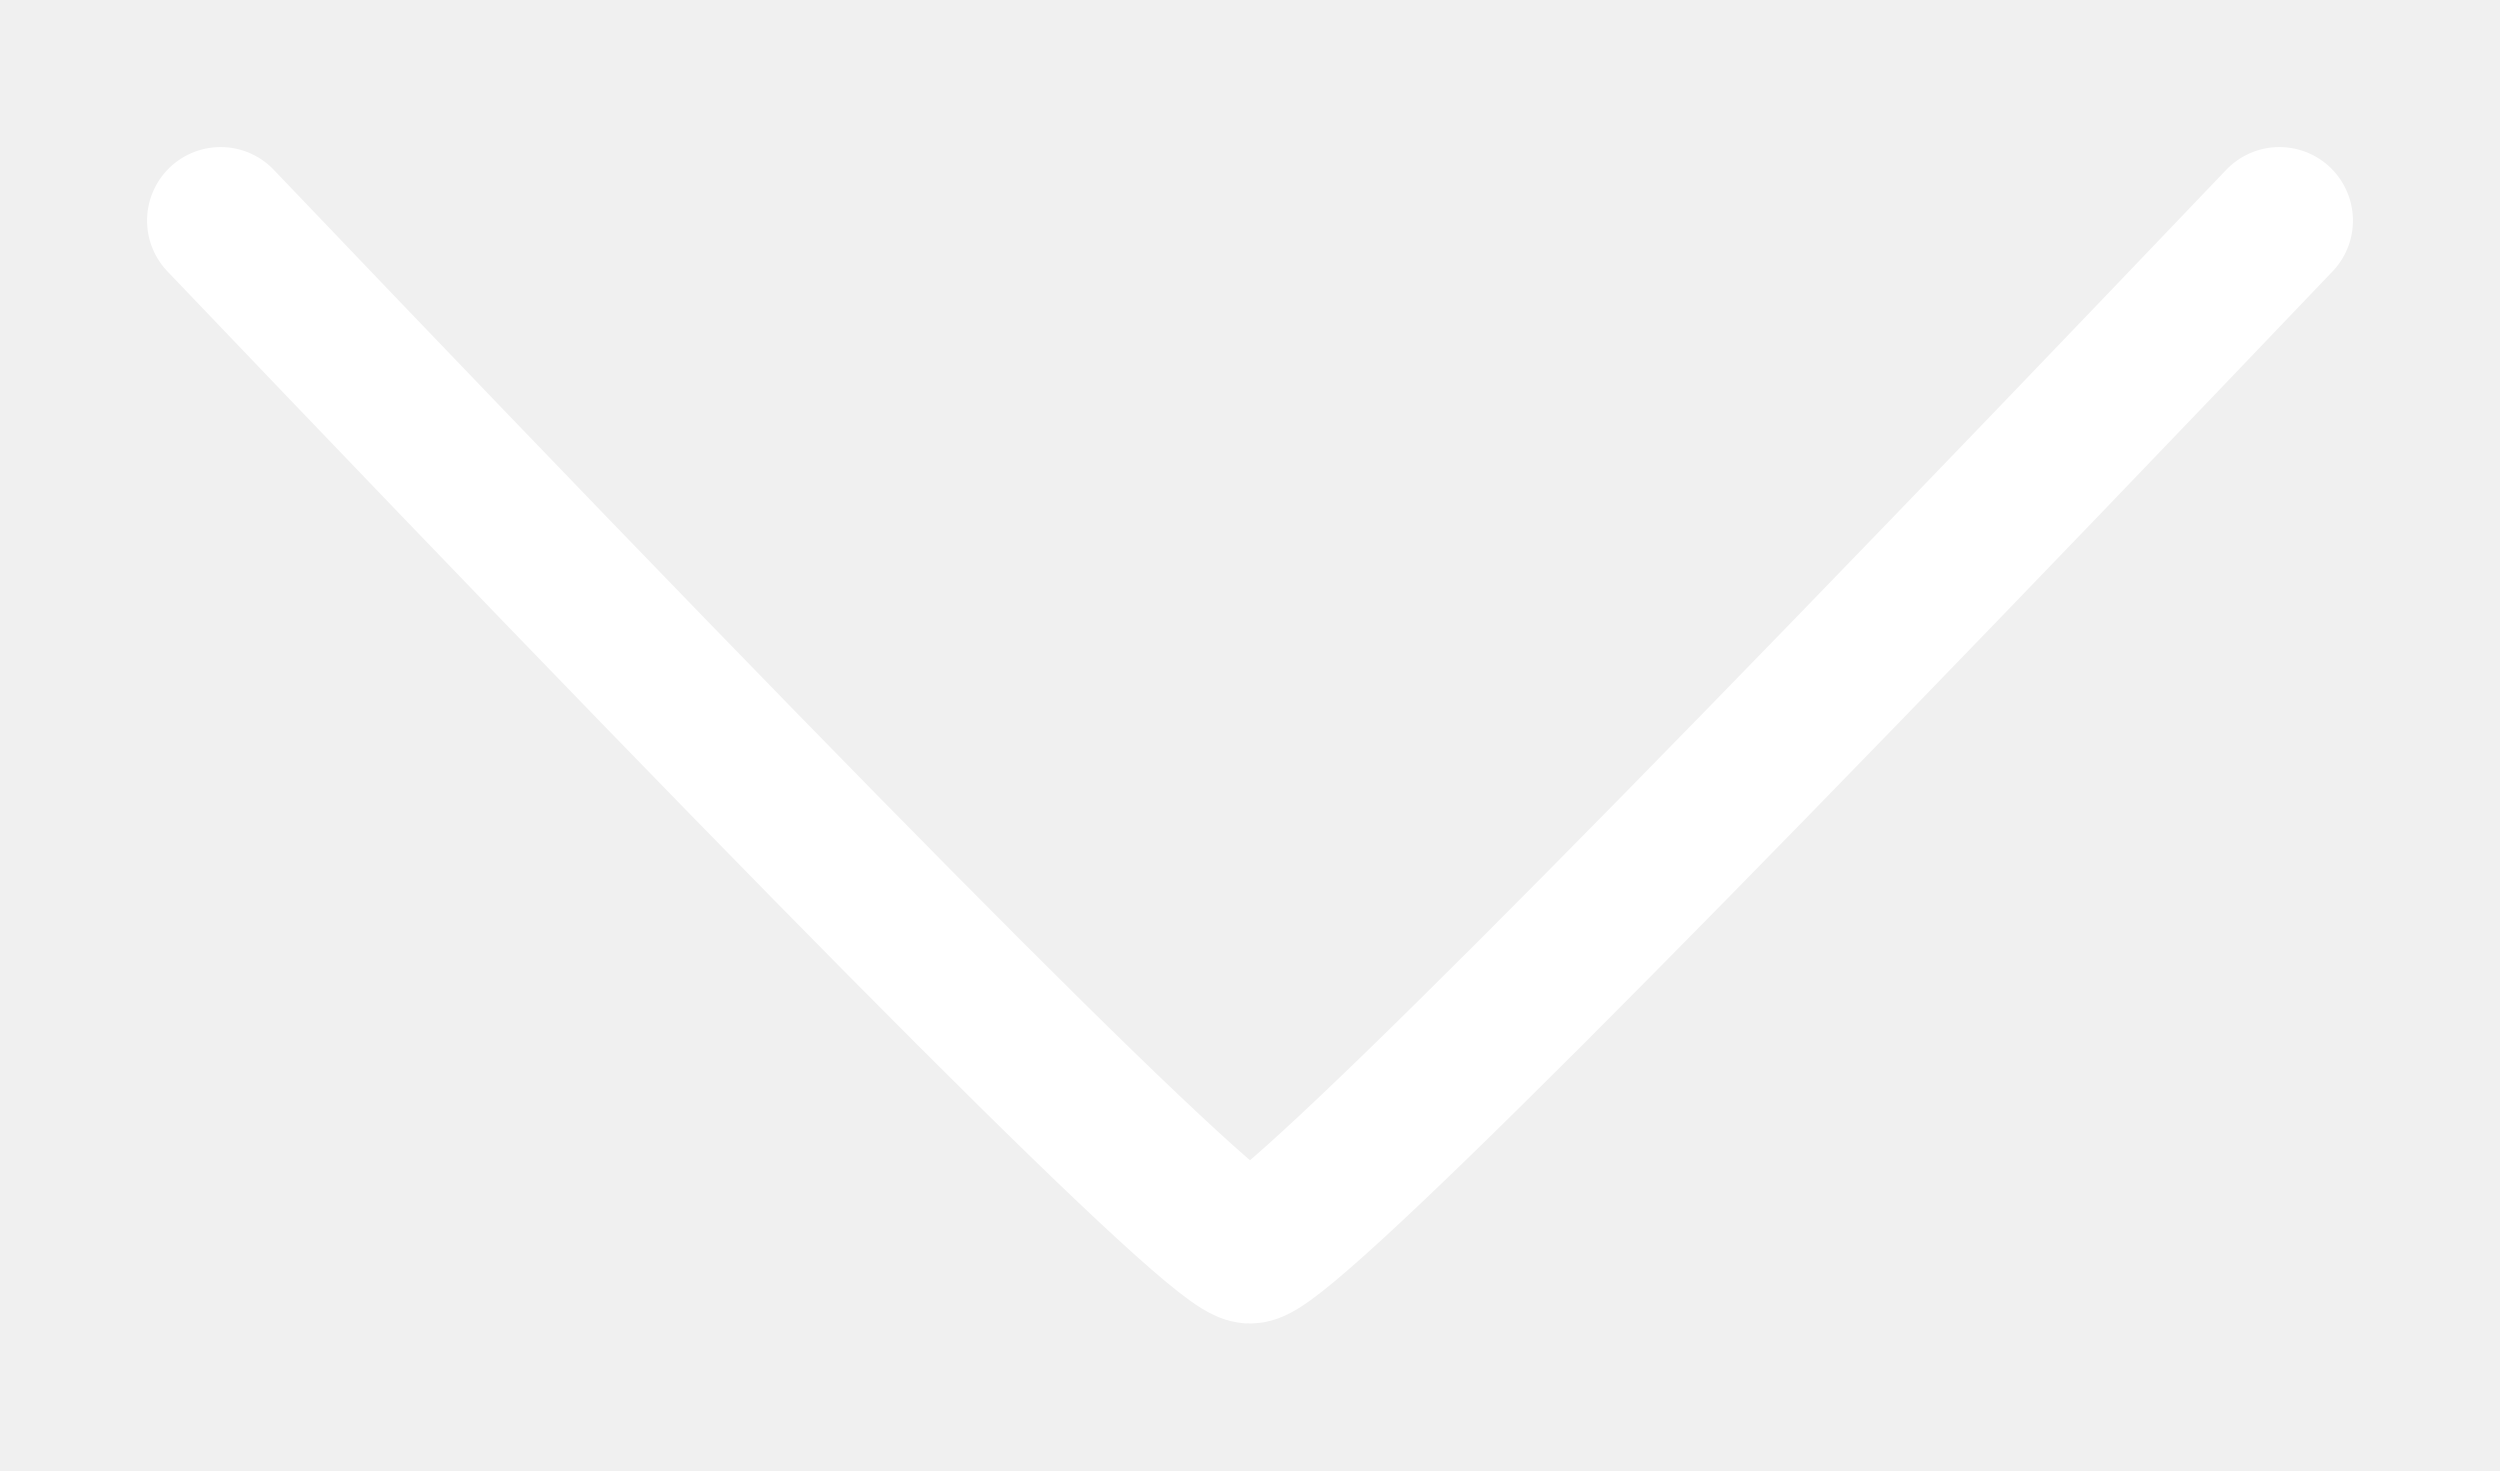
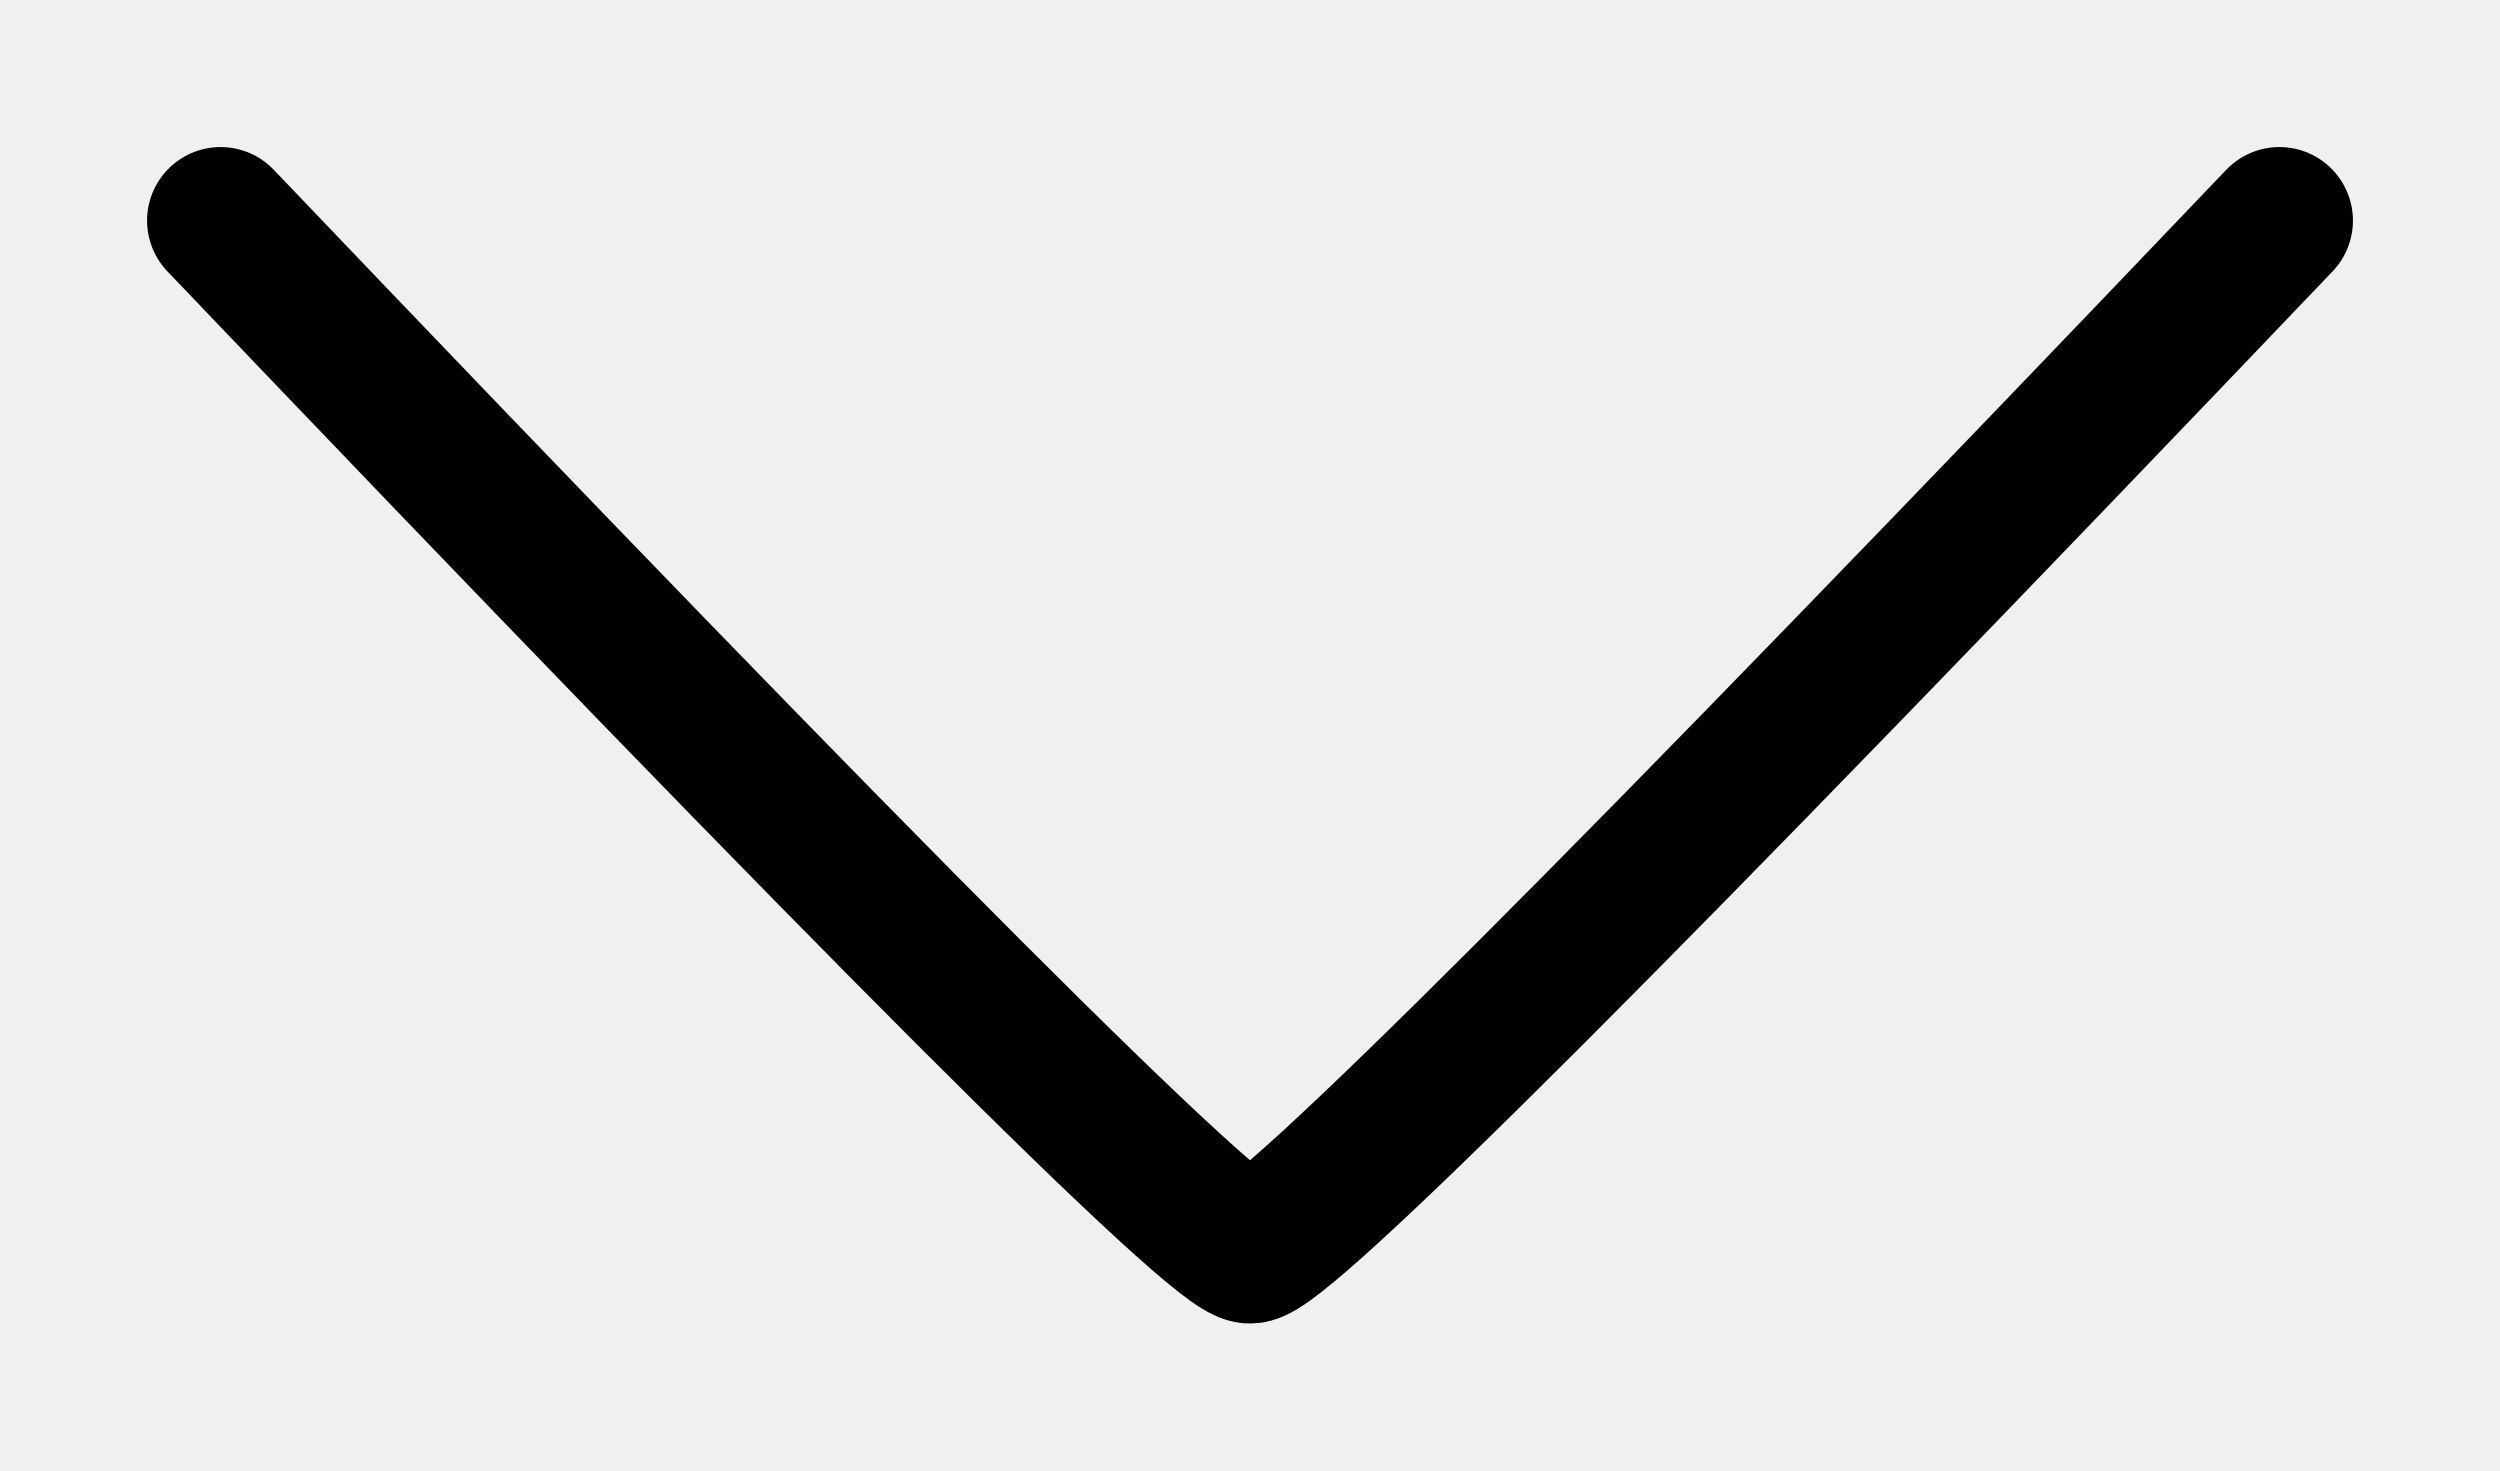
<svg xmlns="http://www.w3.org/2000/svg" width="17px" height="10px" viewBox="0 0 17 10" version="1.1">
  <g id="Artboard" stroke="none" stroke-width="1" fill="none" fill-rule="evenodd" stroke-linecap="round" stroke-linejoin="round">
-     <g id="caret" transform="translate(8.5, 5) rotate(90) translate(-8.5, -5)translate(5, -2)" stroke="white">
+     <g id="caret" transform="translate(8.5, 5) rotate(90) translate(-8.5, -5)translate(5, -2)" stroke="currentColor">
      <path d="M0,0 C4.667,4.454 7,6.787 7,7 C7,7.213 4.667,9.546 0,14" id="Shape" />
    </g>
  </g>
</svg>
